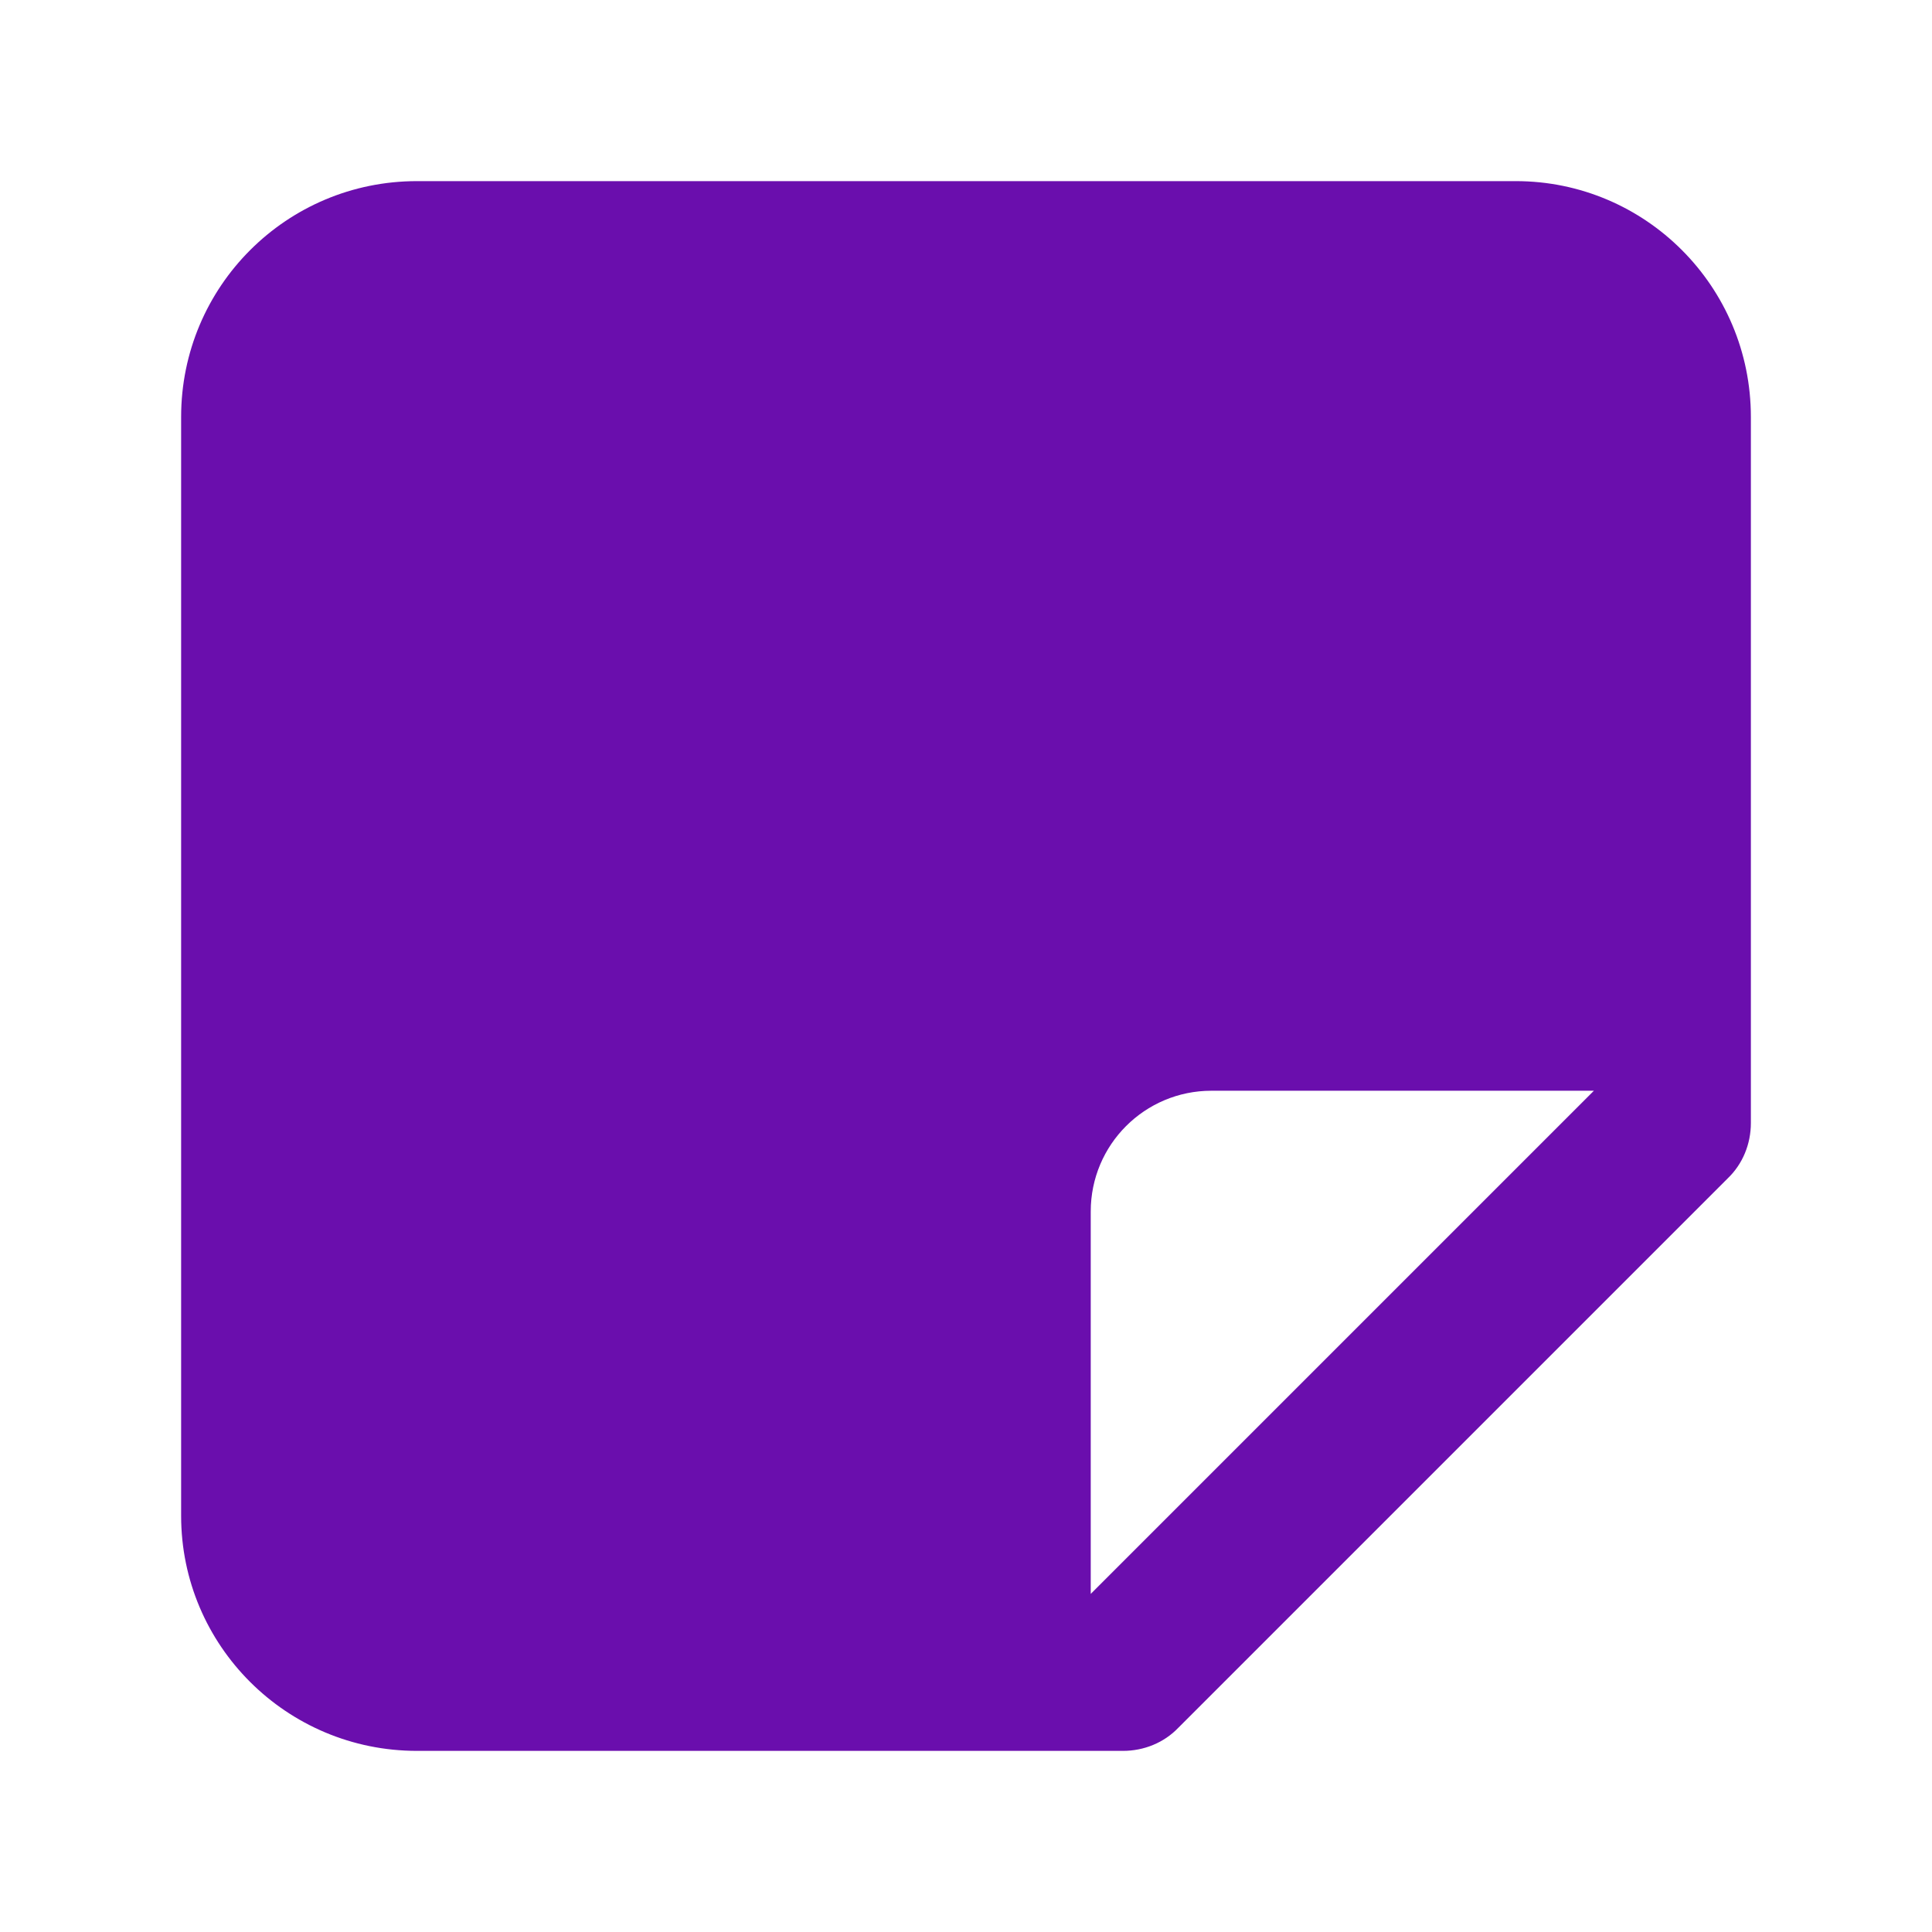
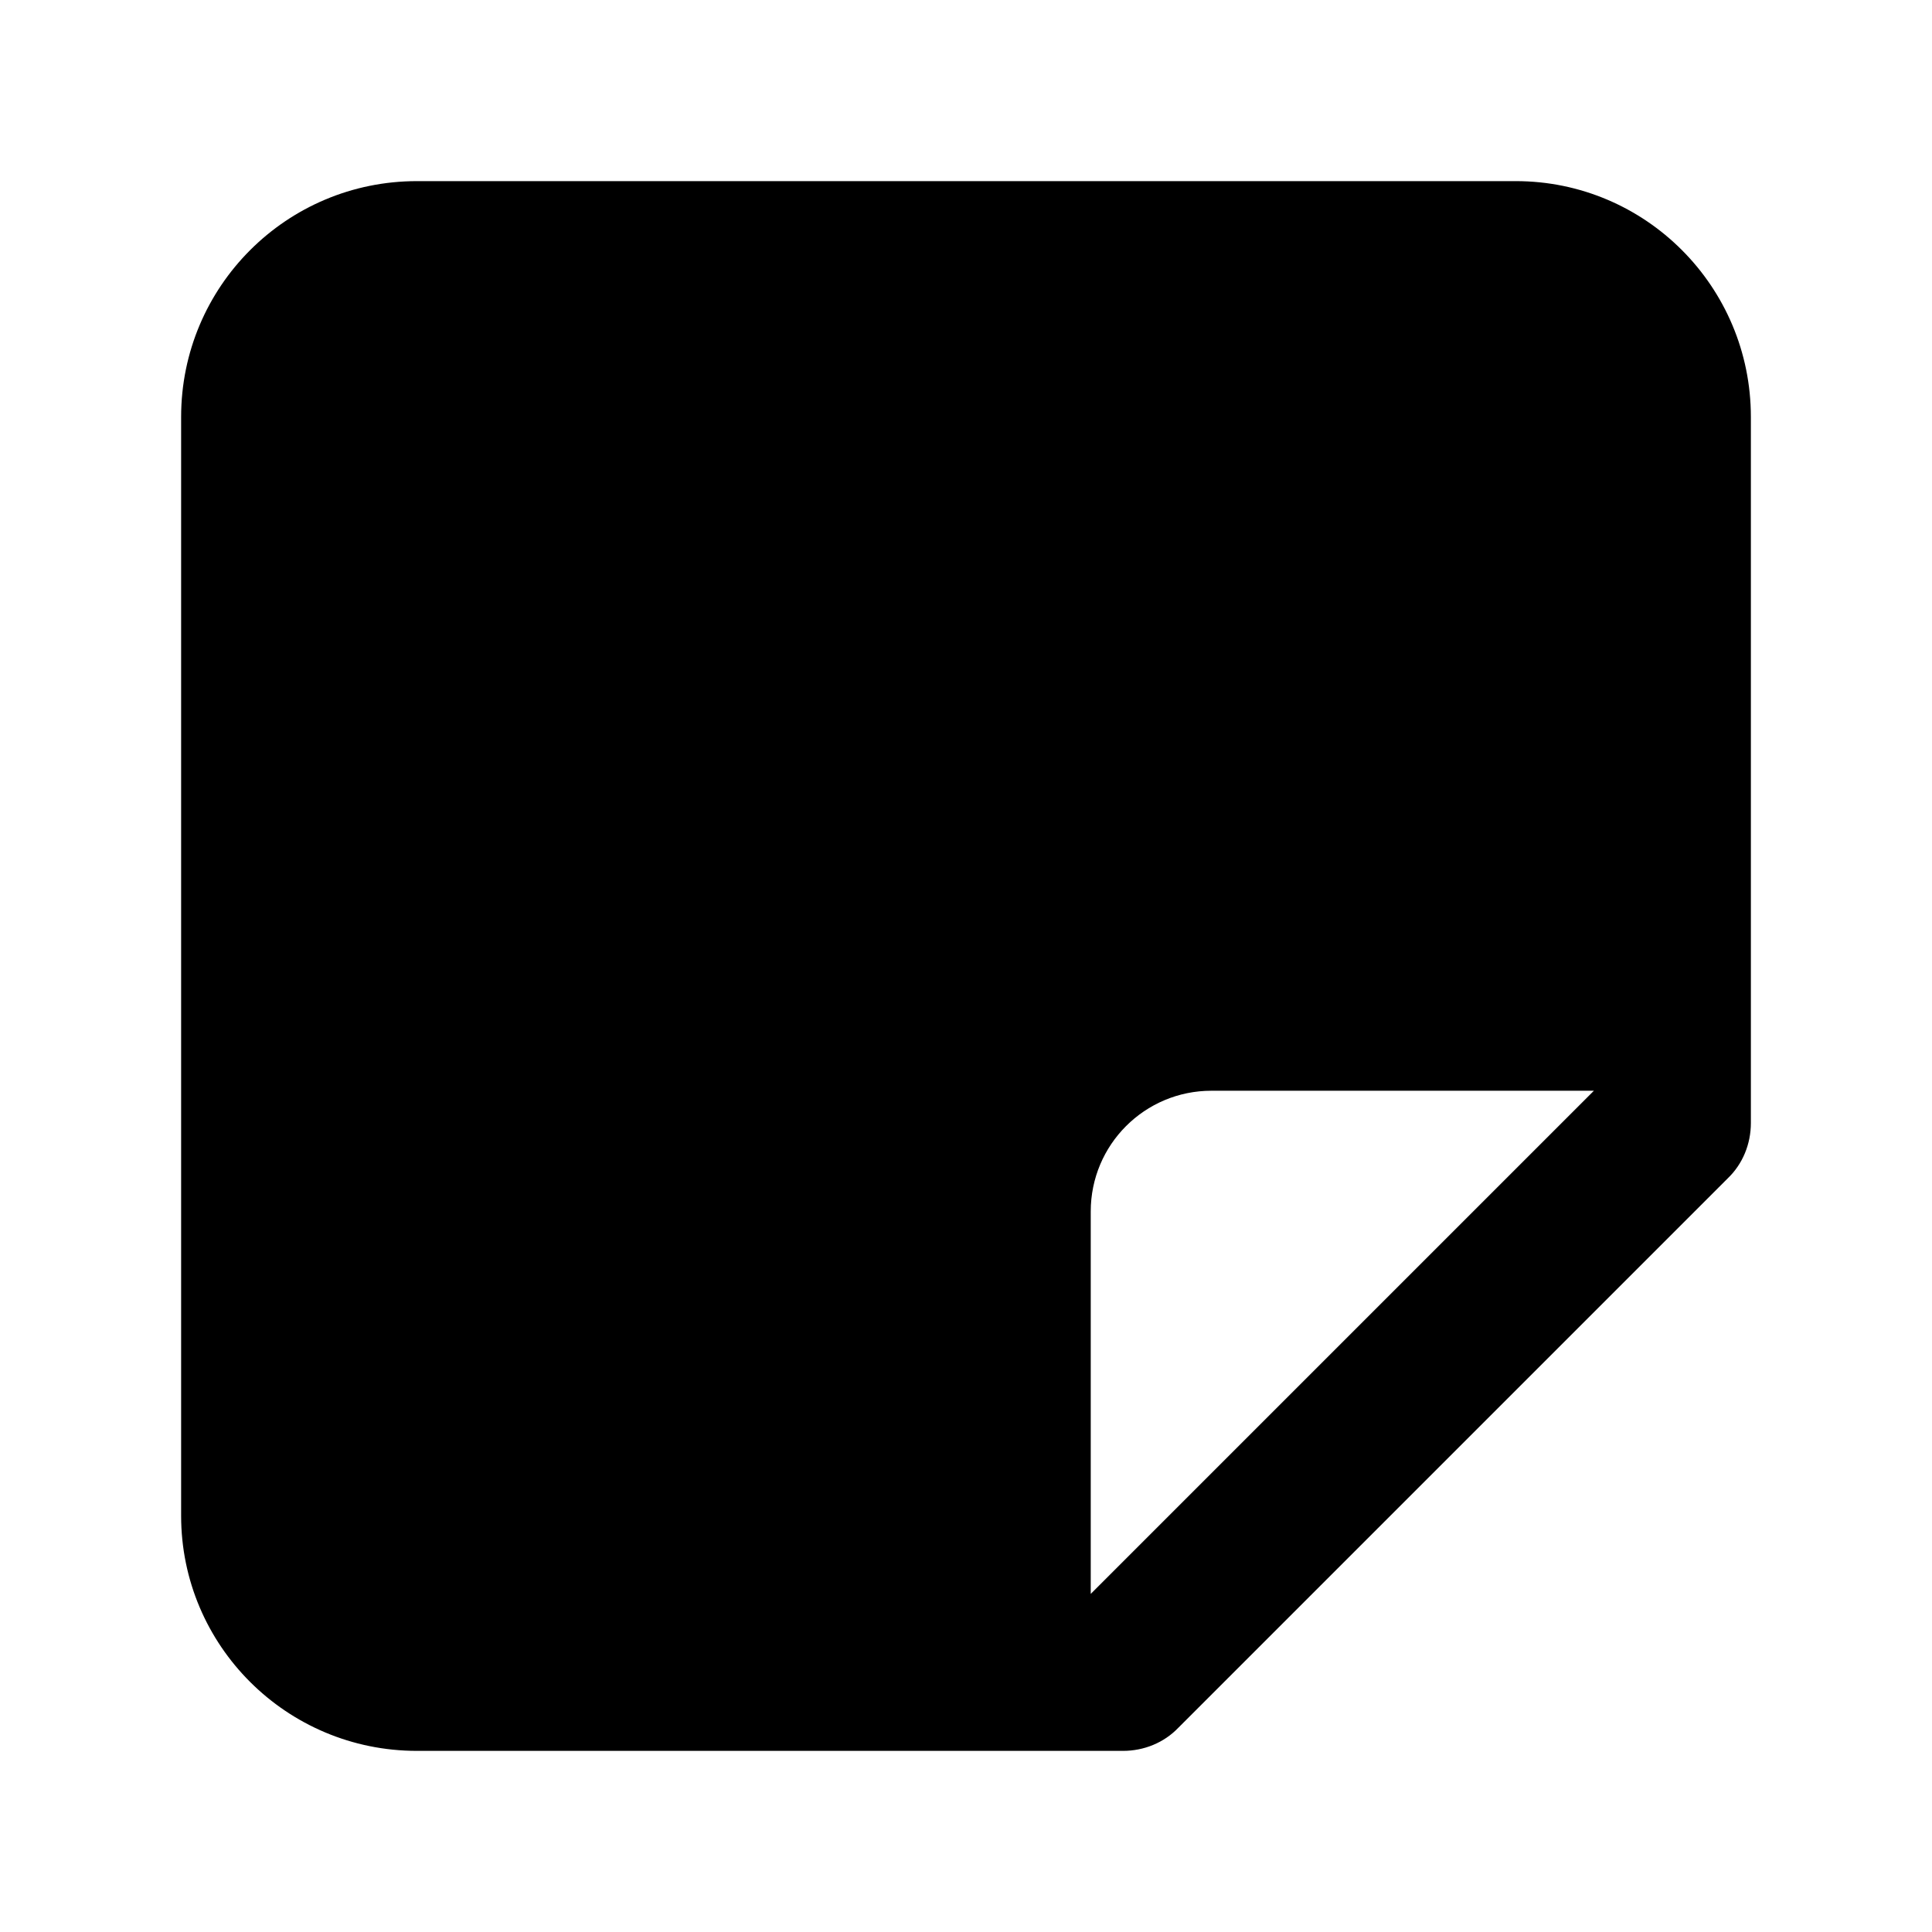
<svg xmlns="http://www.w3.org/2000/svg" width="16" height="16" viewBox="0 0 16 16" fill="none">
-   <path fill-rule="evenodd" clip-rule="evenodd" d="M3.453 1.5C2.373 1.5 1.5 2.373 1.5 3.453V12.553C1.5 13.627 2.373 14.5 3.453 14.5H9.3C9.473 14.5 9.64 14.433 9.76 14.307L14.307 9.76C14.433 9.64 14.5 9.473 14.5 9.3V3.453C14.5 2.373 13.627 1.5 12.553 1.5H3.453ZM13.2 9.033L9.033 13.2V10.033C9.033 9.48 9.48 9.033 10.033 9.033H13.2Z" fill="#6A0EAD" />
+   <path fill-rule="evenodd" clip-rule="evenodd" d="M3.453 1.5C2.373 1.5 1.5 2.373 1.5 3.453V12.553C1.5 13.627 2.373 14.5 3.453 14.5H9.3C9.473 14.5 9.64 14.433 9.76 14.307L14.307 9.76C14.433 9.64 14.5 9.473 14.5 9.3V3.453C14.5 2.373 13.627 1.5 12.553 1.5H3.453ZM13.2 9.033L9.033 13.2V10.033C9.033 9.48 9.48 9.033 10.033 9.033H13.2Z" fill="currentColor" />
</svg>
